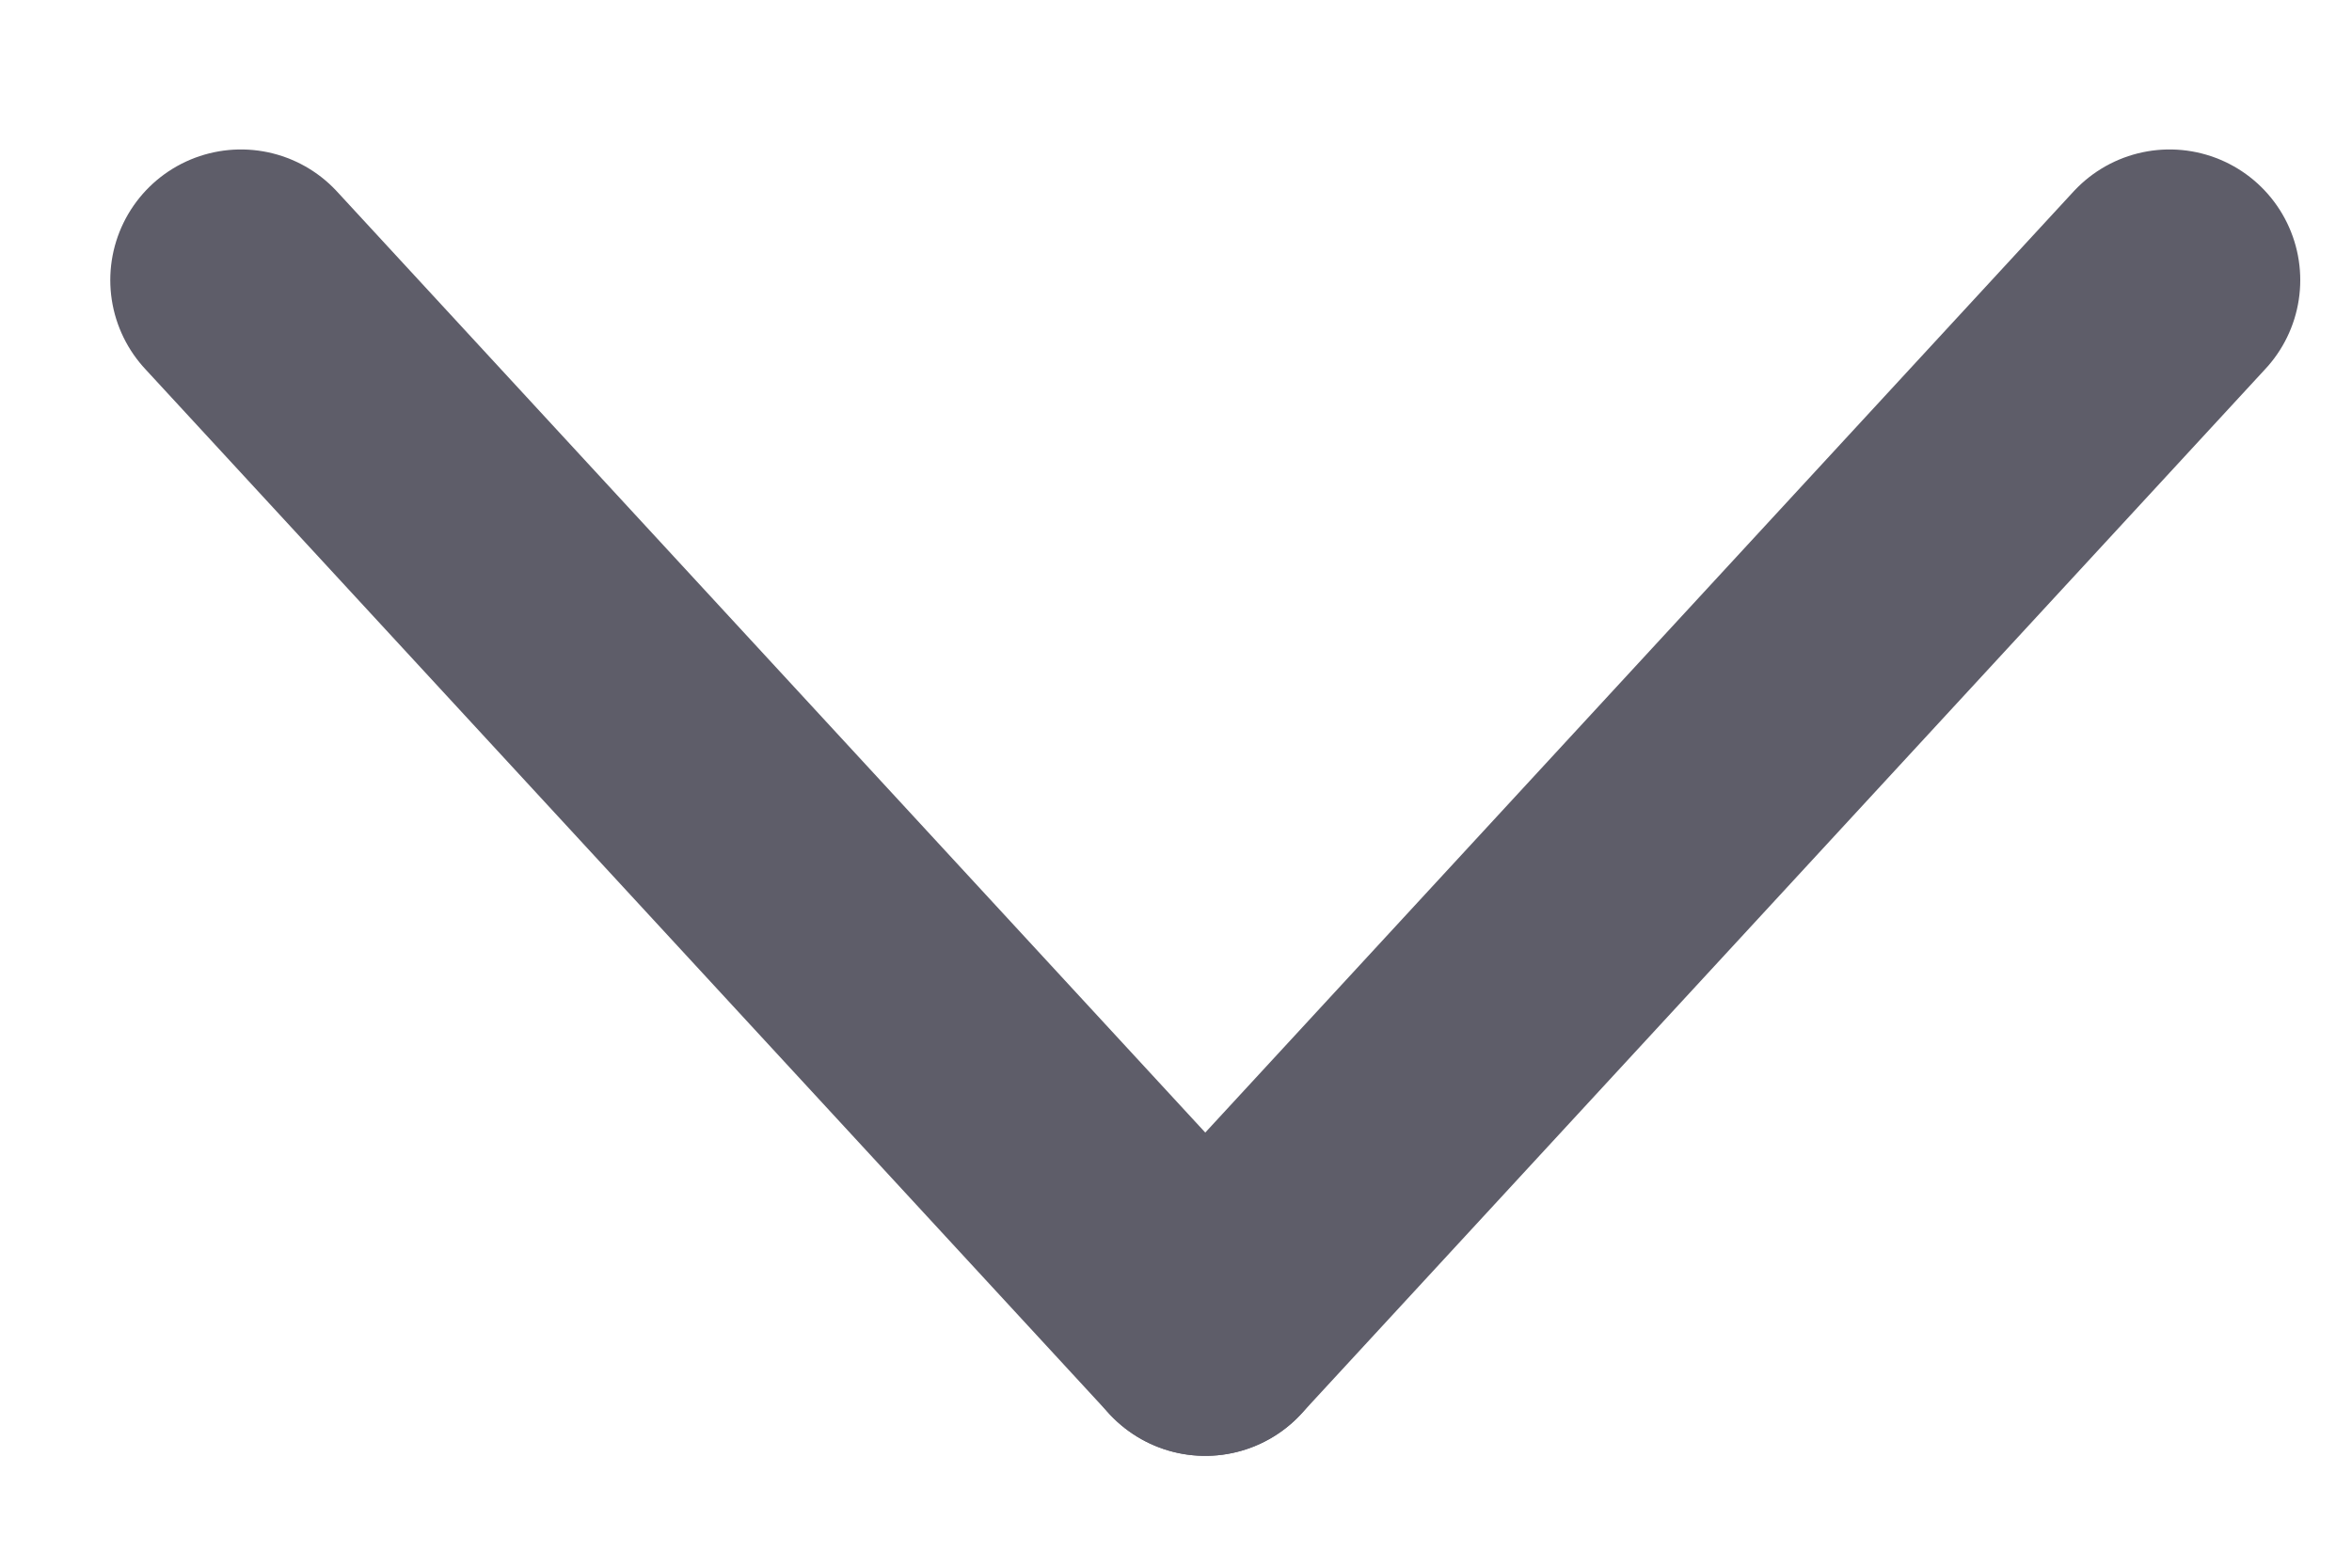
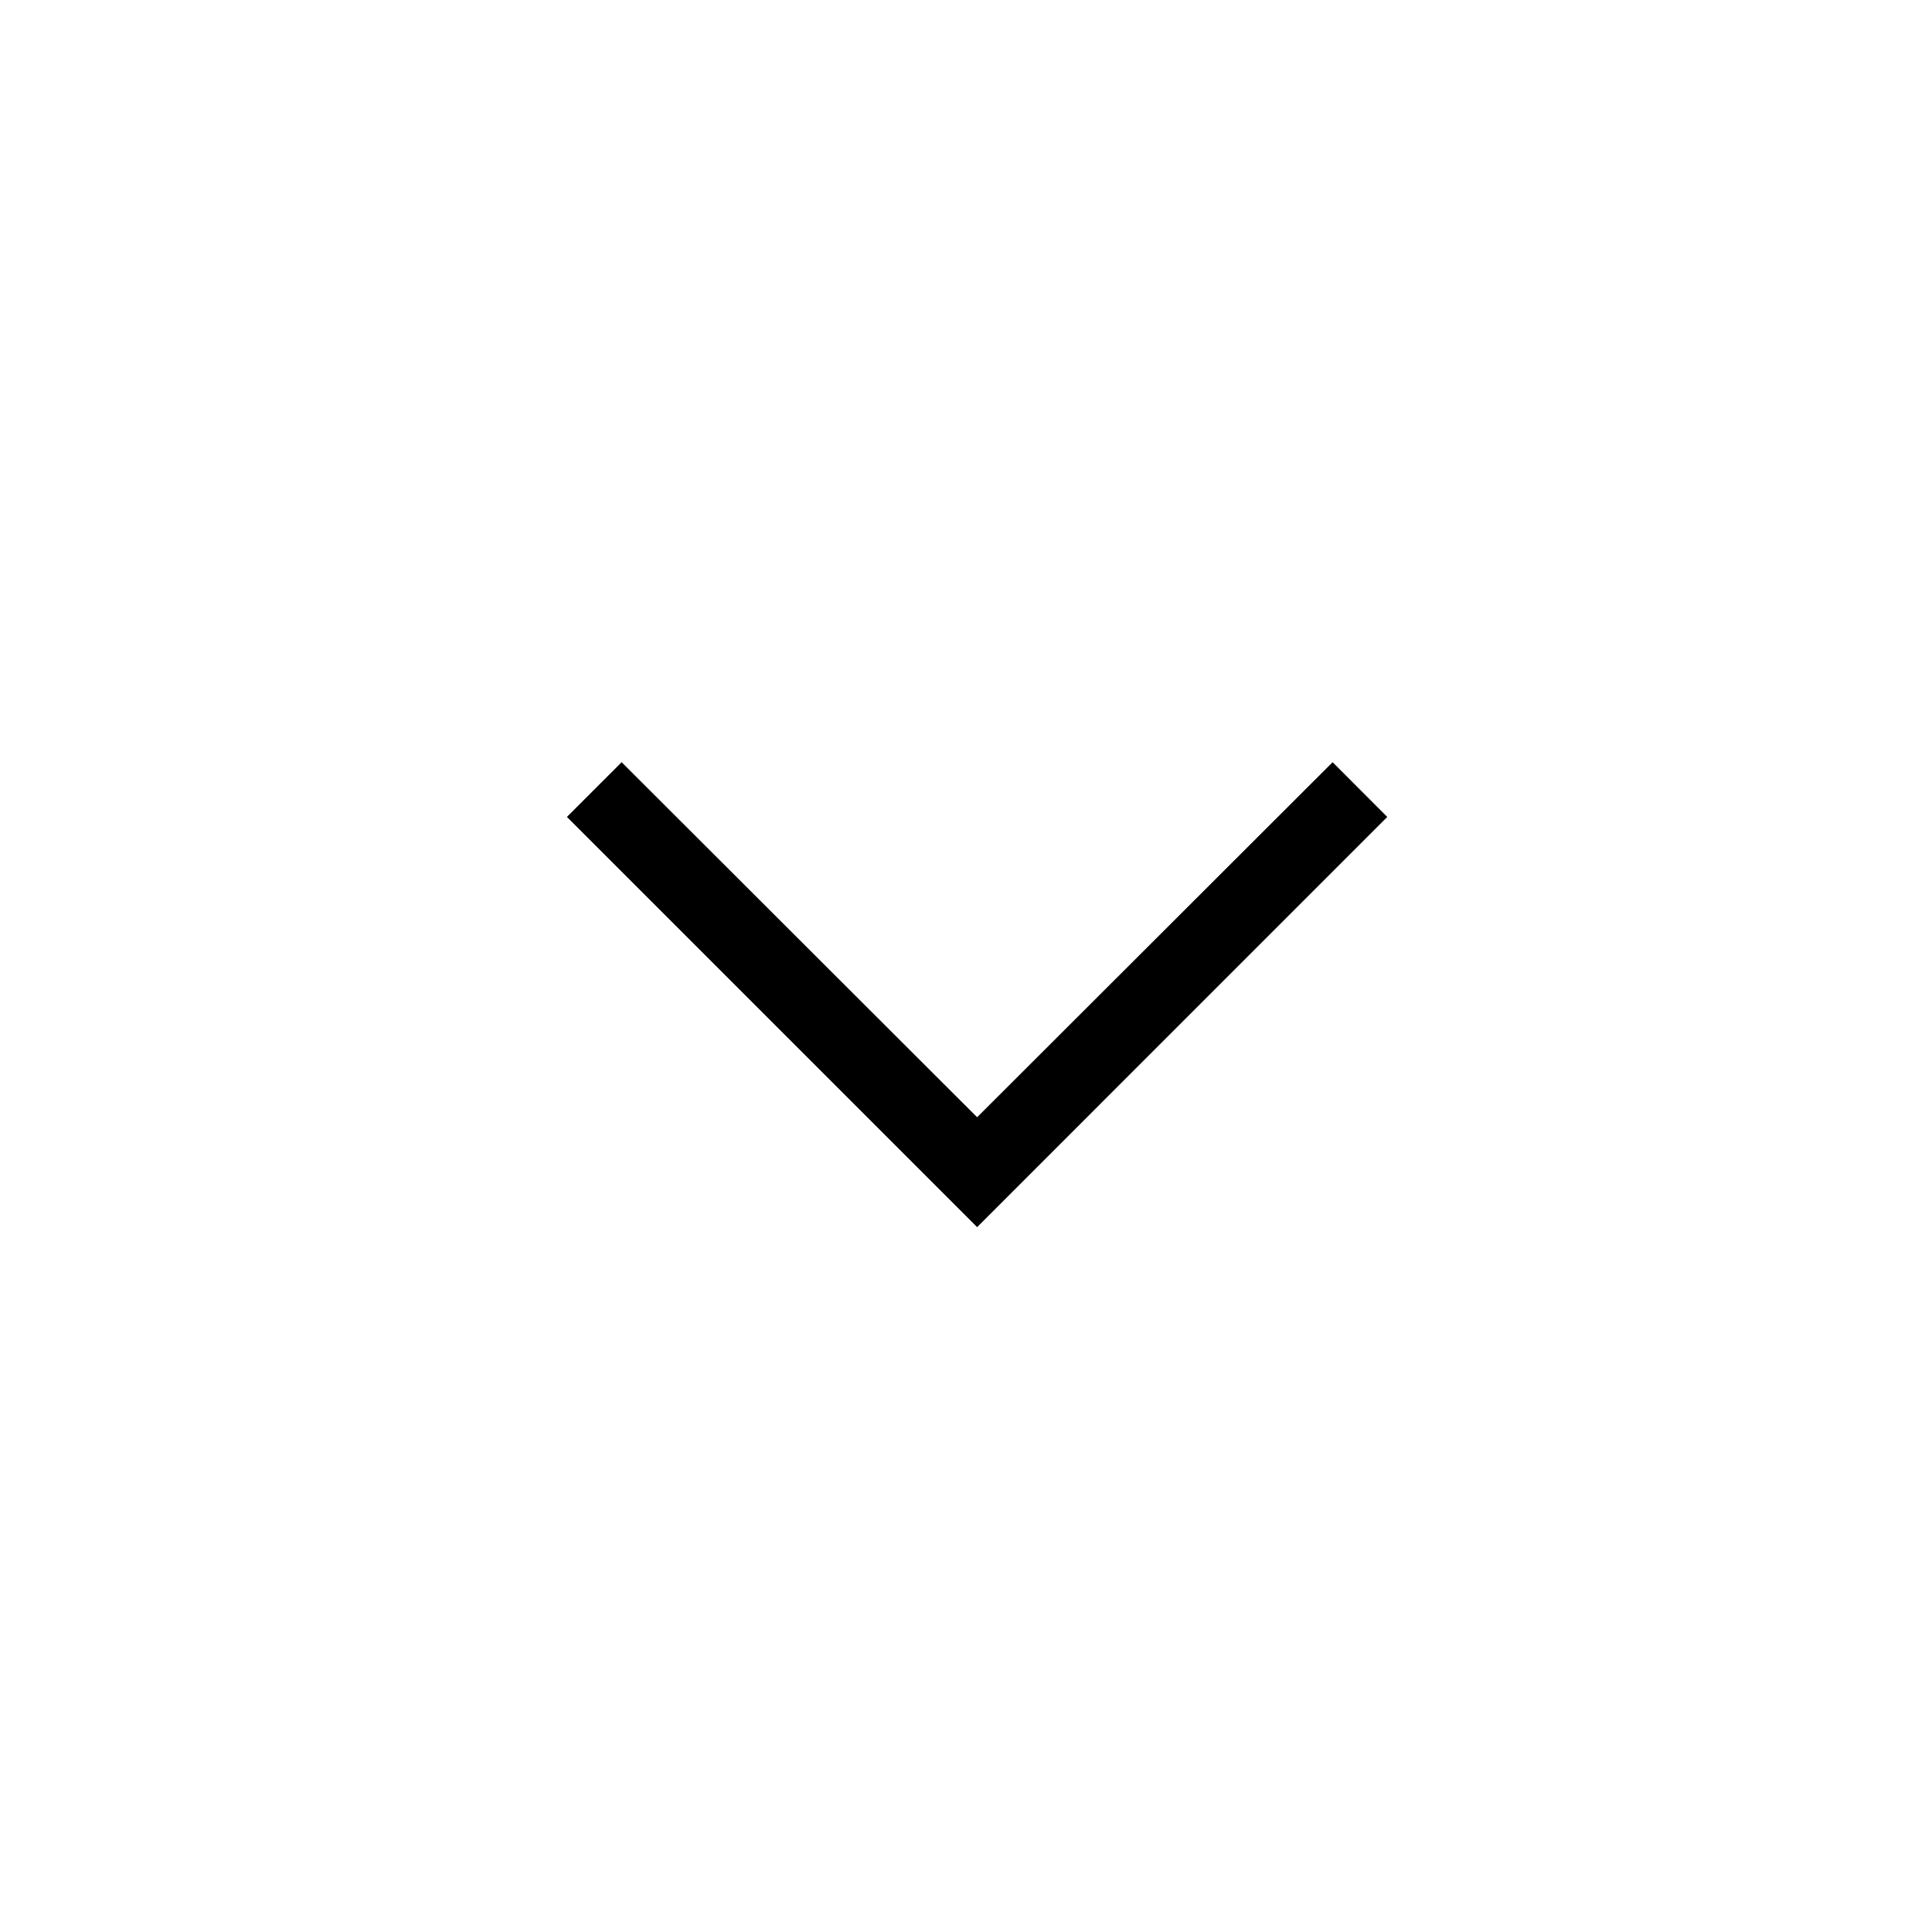
- <svg xmlns="http://www.w3.org/2000/svg" width="9" height="6" viewBox="0 0 9 6" fill="none">
-   <path d="M4.612 5.072L0.922 1.072" stroke="#5E5D69" stroke-linecap="round" stroke-linejoin="round" />
-   <path d="M4.612 5.072L8.302 1.072" stroke="#5E5D69" stroke-linecap="round" stroke-linejoin="round" />
+ <svg xmlns="http://www.w3.org/2000/svg" width="25" height="25" viewBox="0 0 25 25" fill="none">
+   <mask id="mask0_7647_3454" style="mask-type:alpha" maskUnits="userSpaceOnUse" x="0" y="0" width="25" height="25">
+     <rect x="0.156" y="0.75" width="24" height="24" fill="#D9D9D9" />
+   </mask>
+   <g mask="url(#mask0_7647_3454)">
+     <path d="M12.644 15.879L7.336 10.571L8.044 9.863L12.644 14.457L17.244 9.863L17.951 10.571L12.644 15.879Z" fill="currentColor" />
+   </g>
</svg>
